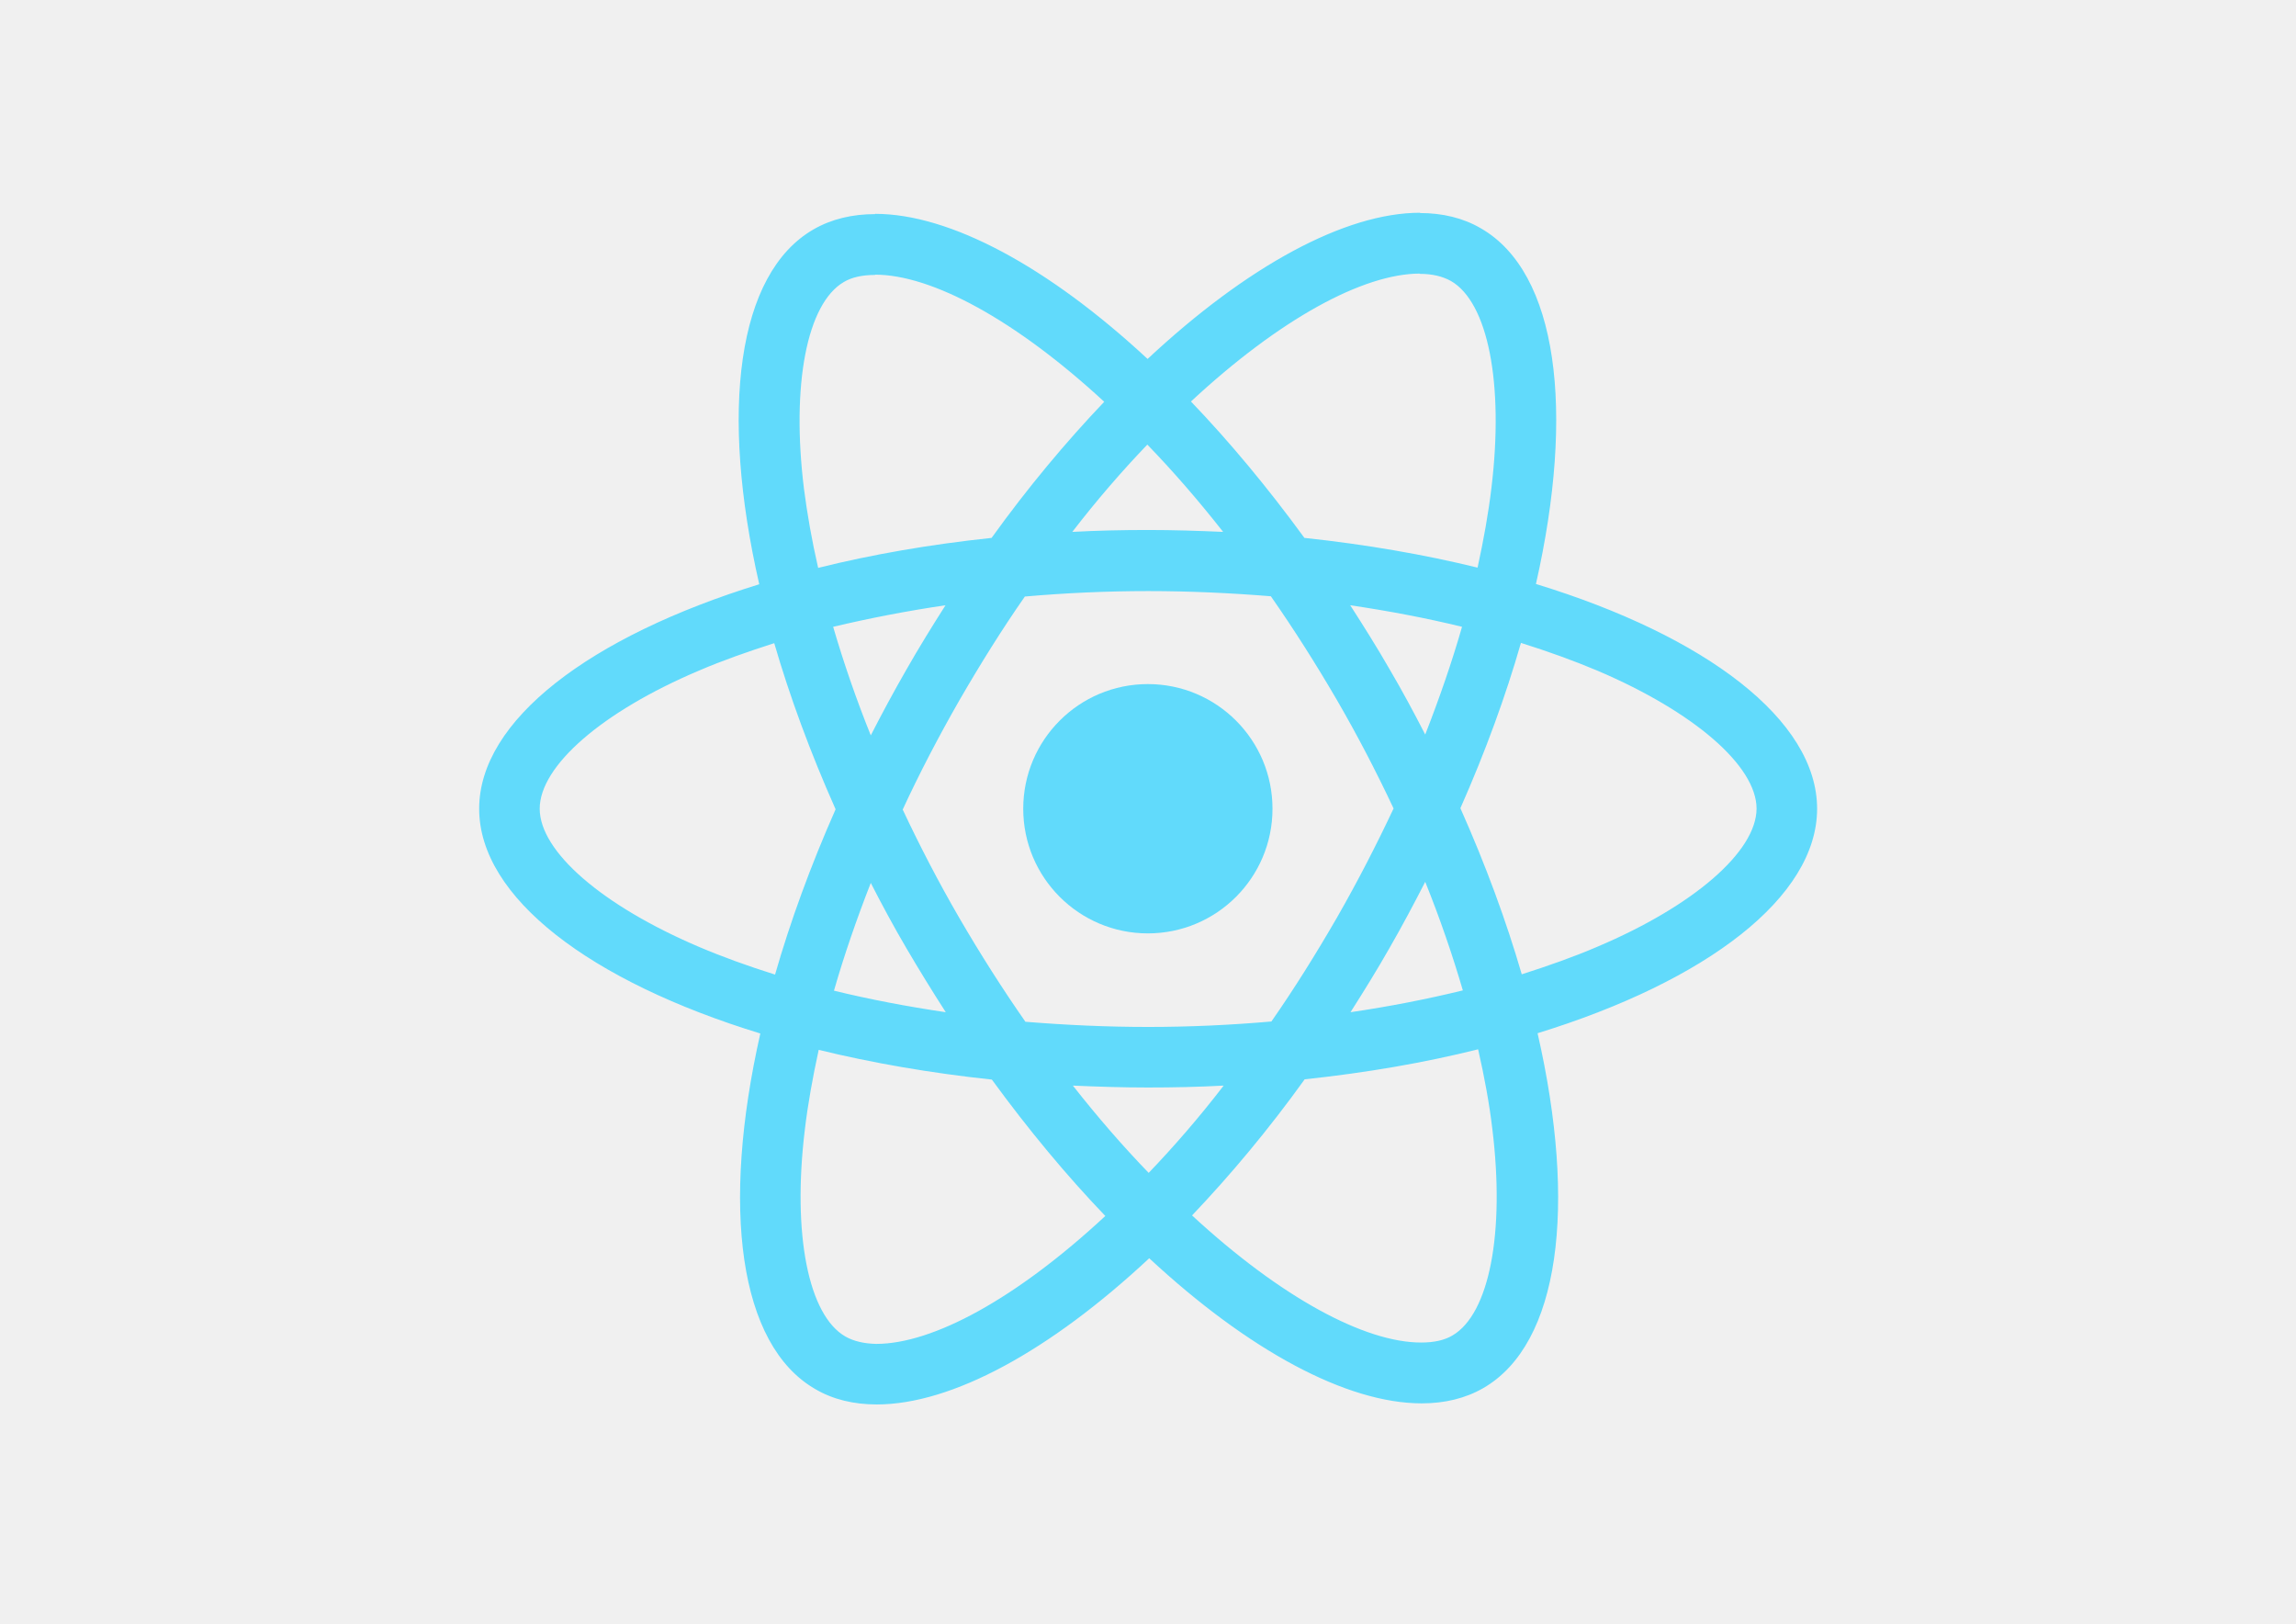
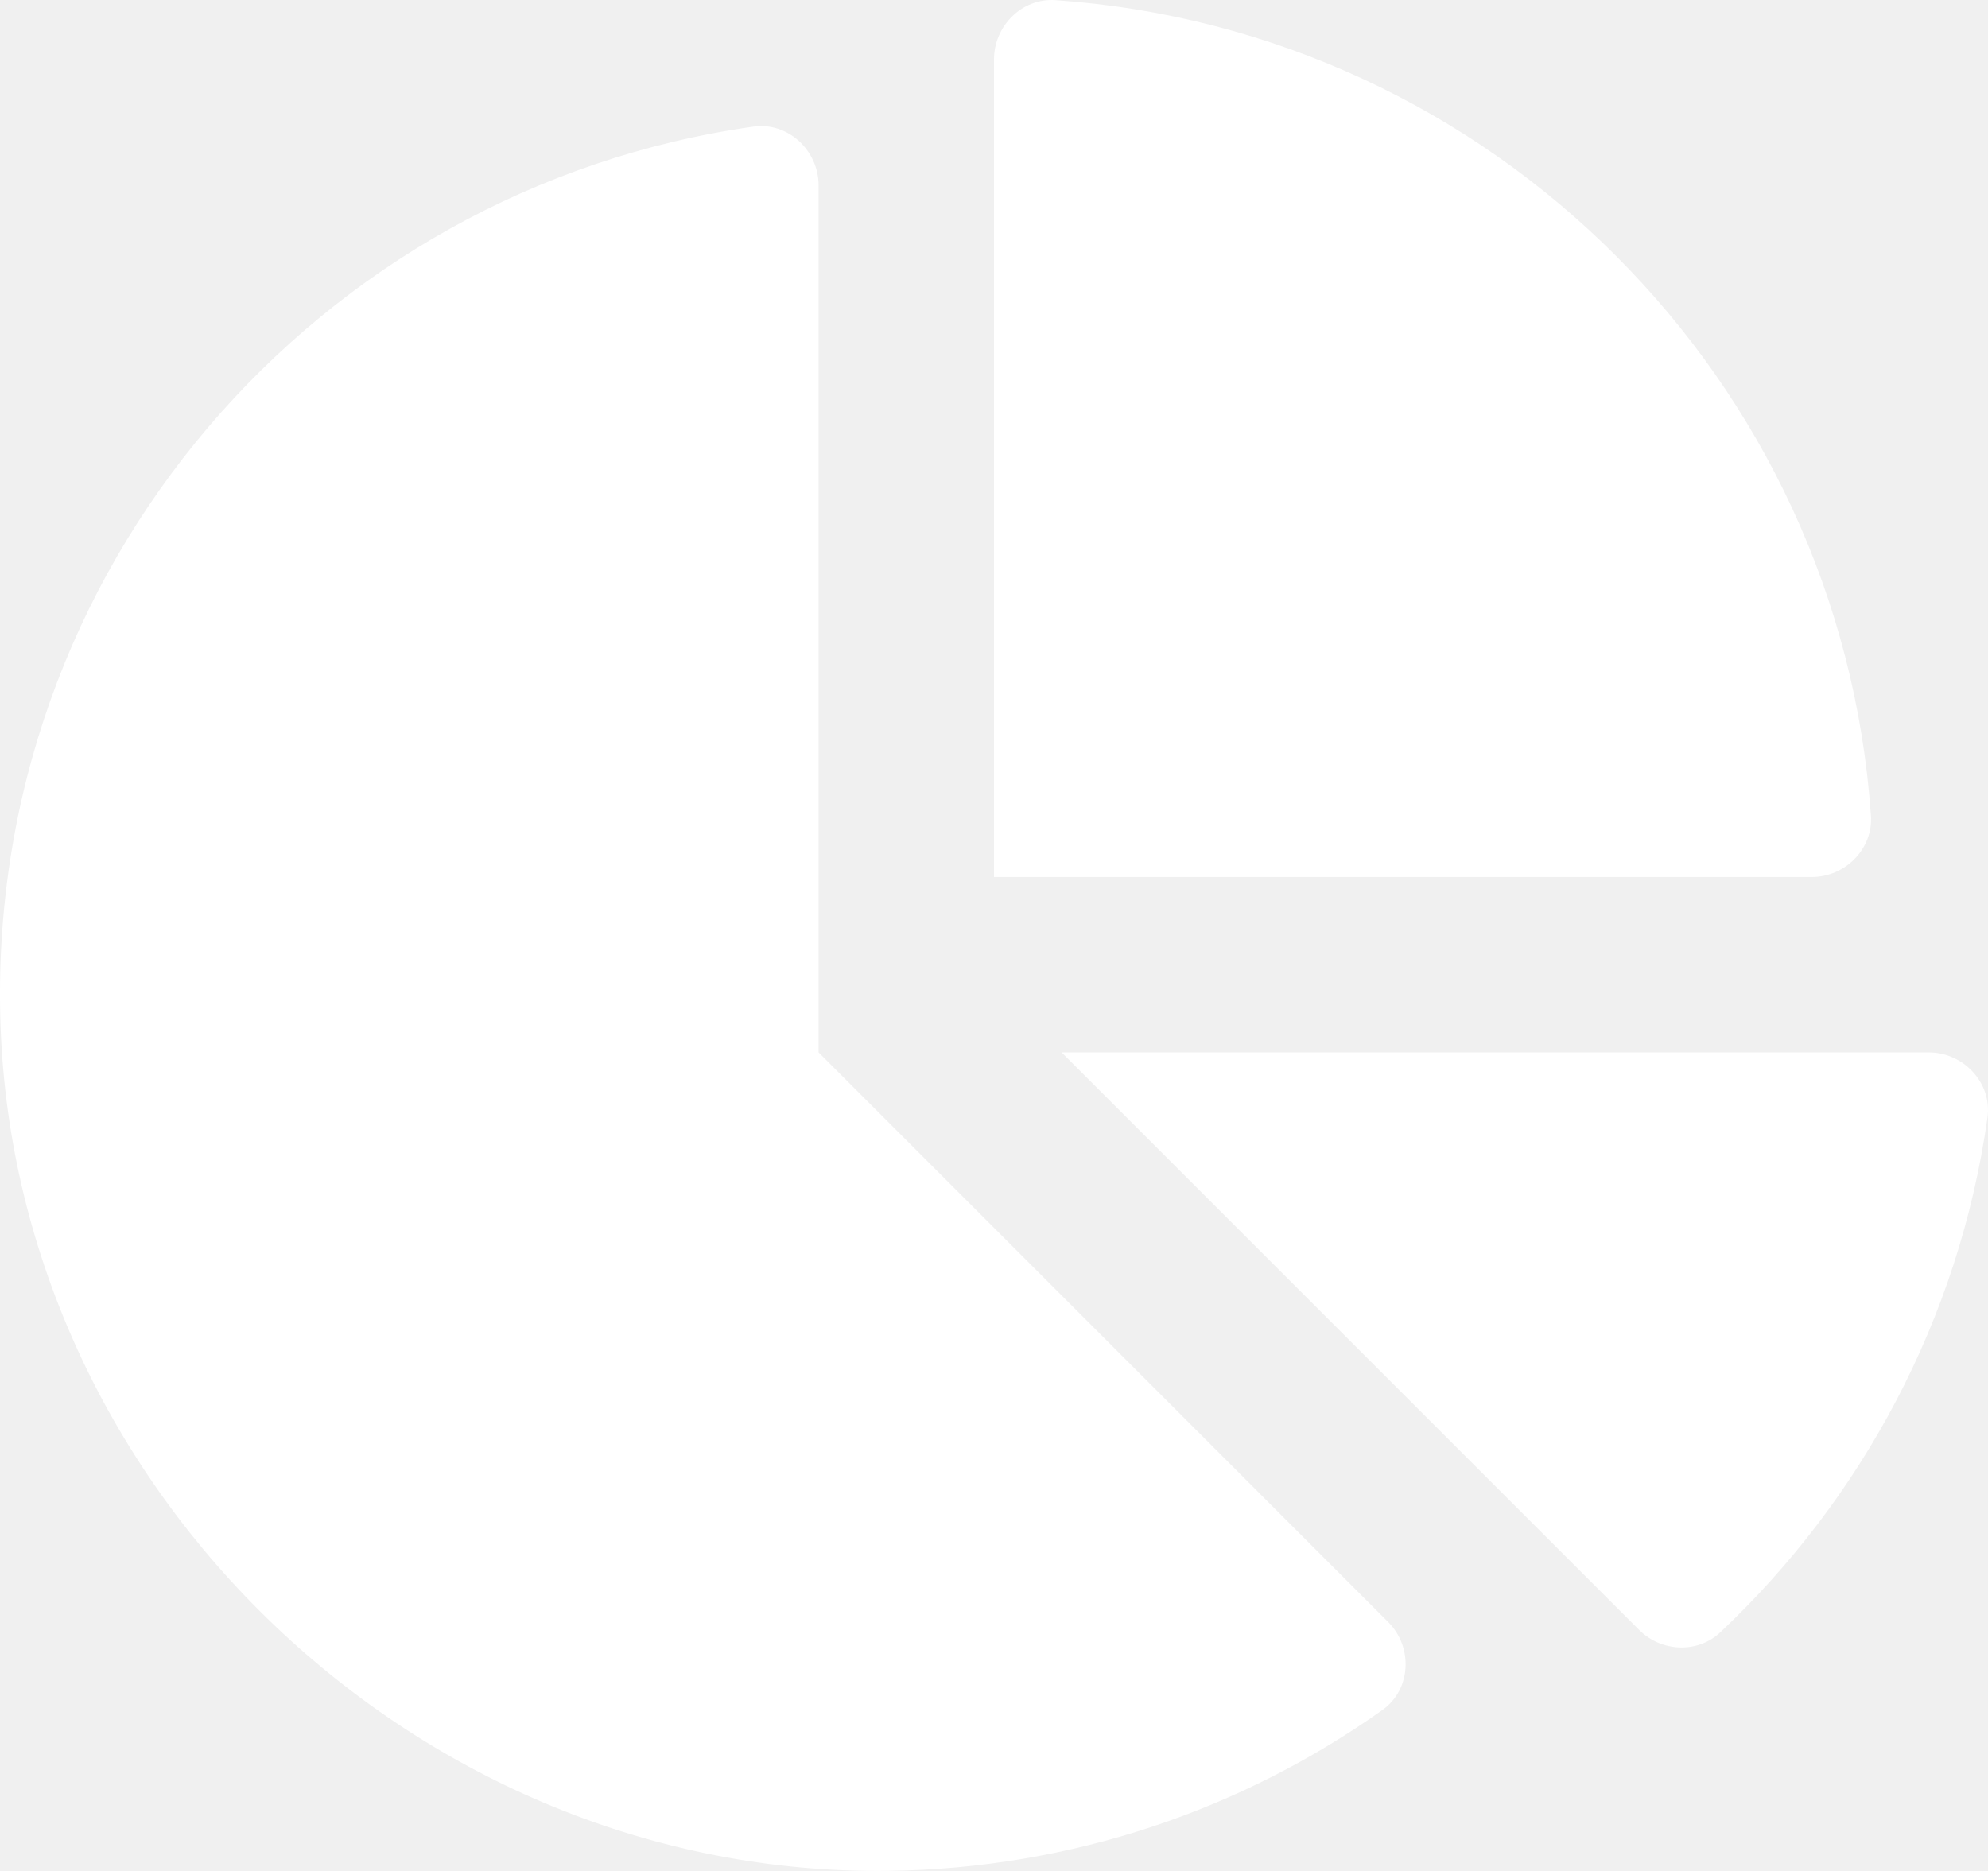
- <svg xmlns="http://www.w3.org/2000/svg" viewBox="0 0 841.9 595.3">
-   <g fill="#61DAFB">
-     <path d="M666.3 296.5c0-32.5-40.7-63.3-103.1-82.4 14.4-63.6 8-114.2-20.2-130.4-6.5-3.8-14.1-5.6-22.4-5.6v22.3c4.6 0 8.3.9 11.4 2.6 13.6 7.8 19.5 37.5 14.9 75.7-1.1 9.4-2.9 19.3-5.1 29.4-19.6-4.8-41-8.5-63.5-10.9-13.5-18.5-27.5-35.3-41.6-50 32.6-30.3 63.2-46.9 84-46.9V78c-27.5 0-63.5 19.6-99.9 53.6-36.4-33.8-72.4-53.2-99.9-53.2v22.3c20.7 0 51.4 16.5 84 46.6-14 14.7-28 31.4-41.3 49.9-22.6 2.4-44 6.1-63.6 11-2.3-10-4-19.7-5.2-29-4.7-38.2 1.1-67.9 14.6-75.8 3-1.8 6.9-2.6 11.5-2.6V78.5c-8.4 0-16 1.8-22.6 5.6-28.1 16.2-34.4 66.7-19.9 130.1-62.2 19.2-102.7 49.9-102.7 82.3 0 32.5 40.7 63.3 103.1 82.4-14.4 63.6-8 114.2 20.2 130.4 6.5 3.8 14.1 5.6 22.5 5.6 27.5 0 63.5-19.6 99.9-53.6 36.4 33.8 72.4 53.2 99.9 53.2 8.4 0 16-1.8 22.6-5.6 28.1-16.2 34.4-66.7 19.9-130.1 62-19.1 102.5-49.9 102.5-82.3zm-130.2-66.7c-3.7 12.9-8.3 26.2-13.5 39.5-4.1-8-8.4-16-13.1-24-4.6-8-9.5-15.8-14.4-23.4 14.2 2.1 27.9 4.7 41 7.9zm-45.8 106.5c-7.8 13.5-15.8 26.3-24.1 38.2-14.9 1.3-30 2-45.2 2-15.1 0-30.2-.7-45-1.9-8.3-11.9-16.4-24.6-24.2-38-7.6-13.1-14.5-26.4-20.8-39.8 6.2-13.4 13.2-26.8 20.7-39.9 7.8-13.5 15.8-26.3 24.1-38.2 14.9-1.3 30-2 45.2-2 15.1 0 30.2.7 45 1.9 8.3 11.9 16.4 24.6 24.2 38 7.6 13.1 14.5 26.4 20.8 39.8-6.3 13.4-13.2 26.8-20.7 39.9zm32.3-13c5.4 13.4 10 26.8 13.8 39.8-13.1 3.2-26.9 5.9-41.2 8 4.9-7.7 9.8-15.6 14.4-23.7 4.6-8 8.9-16.1 13-24.1zM421.2 430c-9.3-9.6-18.6-20.3-27.8-32 9 .4 18.2.7 27.5.7 9.4 0 18.7-.2 27.8-.7-9 11.7-18.3 22.4-27.5 32zm-74.4-58.9c-14.2-2.1-27.9-4.7-41-7.9 3.7-12.9 8.3-26.2 13.5-39.5 4.1 8 8.4 16 13.1 24 4.7 8 9.5 15.8 14.4 23.4zM420.7 163c9.3 9.6 18.6 20.3 27.8 32-9-.4-18.2-.7-27.5-.7-9.4 0-18.7.2-27.8.7 9-11.7 18.3-22.4 27.5-32zm-74 58.9c-4.9 7.7-9.8 15.6-14.4 23.7-4.6 8-8.9 16-13 24-5.4-13.4-10-26.8-13.8-39.8 13.1-3.1 26.9-5.8 41.2-7.9zm-90.5 125.2c-35.4-15.1-58.3-34.9-58.3-50.6 0-15.7 22.9-35.6 58.3-50.6 8.6-3.7 18-7 27.7-10.1 5.7 19.6 13.2 40 22.5 60.9-9.2 20.8-16.6 41.1-22.2 60.6-9.9-3.1-19.3-6.5-28-10.2zM310 490c-13.6-7.8-19.5-37.5-14.9-75.7 1.1-9.4 2.9-19.3 5.1-29.4 19.6 4.8 41 8.5 63.5 10.9 13.5 18.5 27.5 35.3 41.6 50-32.6 30.3-63.2 46.9-84 46.9-4.5-.1-8.3-1-11.3-2.7zm237.2-76.2c4.7 38.2-1.1 67.9-14.6 75.8-3 1.8-6.9 2.6-11.5 2.6-20.7 0-51.4-16.5-84-46.6 14-14.7 28-31.4 41.3-49.9 22.6-2.4 44-6.1 63.6-11 2.3 10.1 4.1 19.8 5.2 29.1zm38.5-66.7c-8.6 3.7-18 7-27.7 10.1-5.7-19.6-13.2-40-22.5-60.9 9.2-20.8 16.6-41.1 22.2-60.6 9.9 3.1 19.3 6.5 28.1 10.2 35.4 15.1 58.3 34.9 58.3 50.6-.1 15.7-23 35.6-58.4 50.6zM320.8 78.4z" />
-     <circle cx="420.9" cy="296.5" r="45.7" />
-     <path d="M520.5 78.1z" />
+ <svg xmlns="http://www.w3.org/2000/svg" viewBox="0 0 544 512">
+   <g fill="white">
+     <path d="M527.79 288H290.5l158.03 158.03c6.04 6.04 15.98 6.53 22.19.68 38.7-36.46 65.32-85.61 73.13-140.86 1.34-9.46-6.51-17.85-16.06-17.85zm-15.83-64.8C503.72 103.74 408.26 8.28 288.8.04 279.68-.59 272 7.1 272 16.24V240h223.77c9.14 0 16.82-7.68 16.19-16.8zM224 288V50.71c0-9.55-8.39-17.4-17.84-16.06C86.99 51.49-4.1 155.6.14 280.37 4.5 408.51 114.83 513.59 243.03 511.98c50.4-.63 96.97-16.87 135.26-44.03 7.9-5.6 8.42-17.23 1.57-24.08L224 288z" />
  </g>
</svg>
